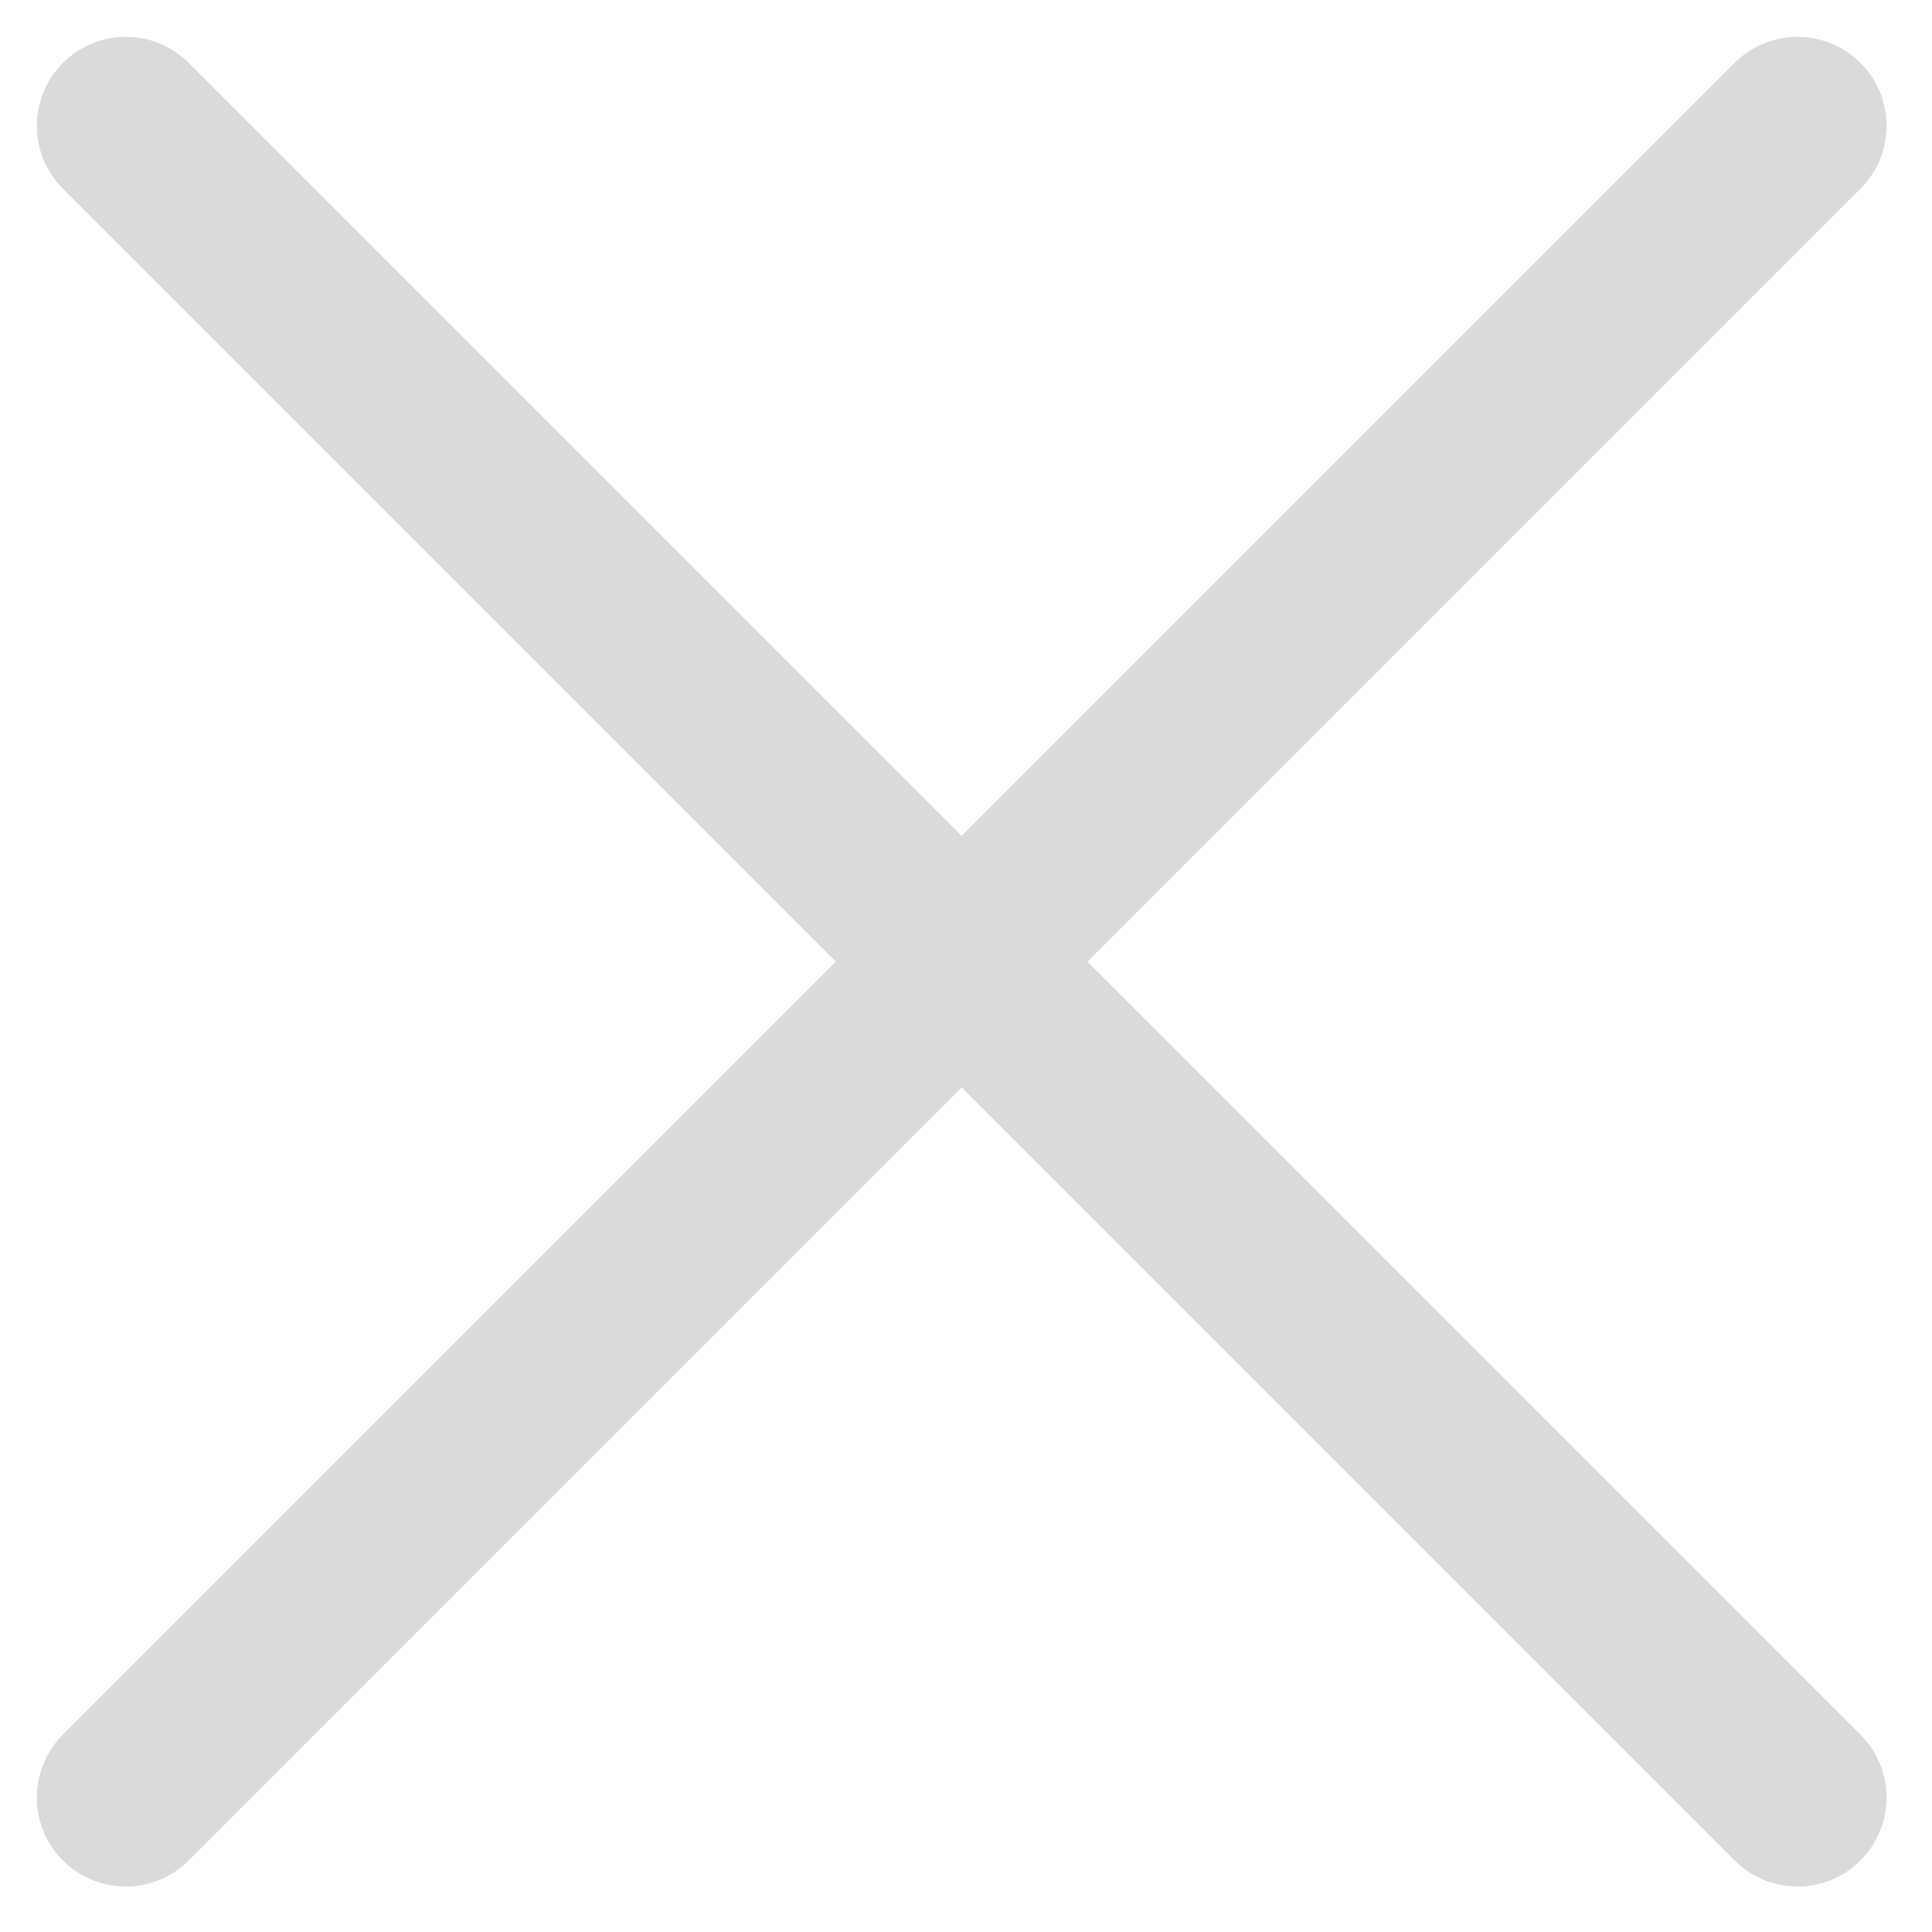
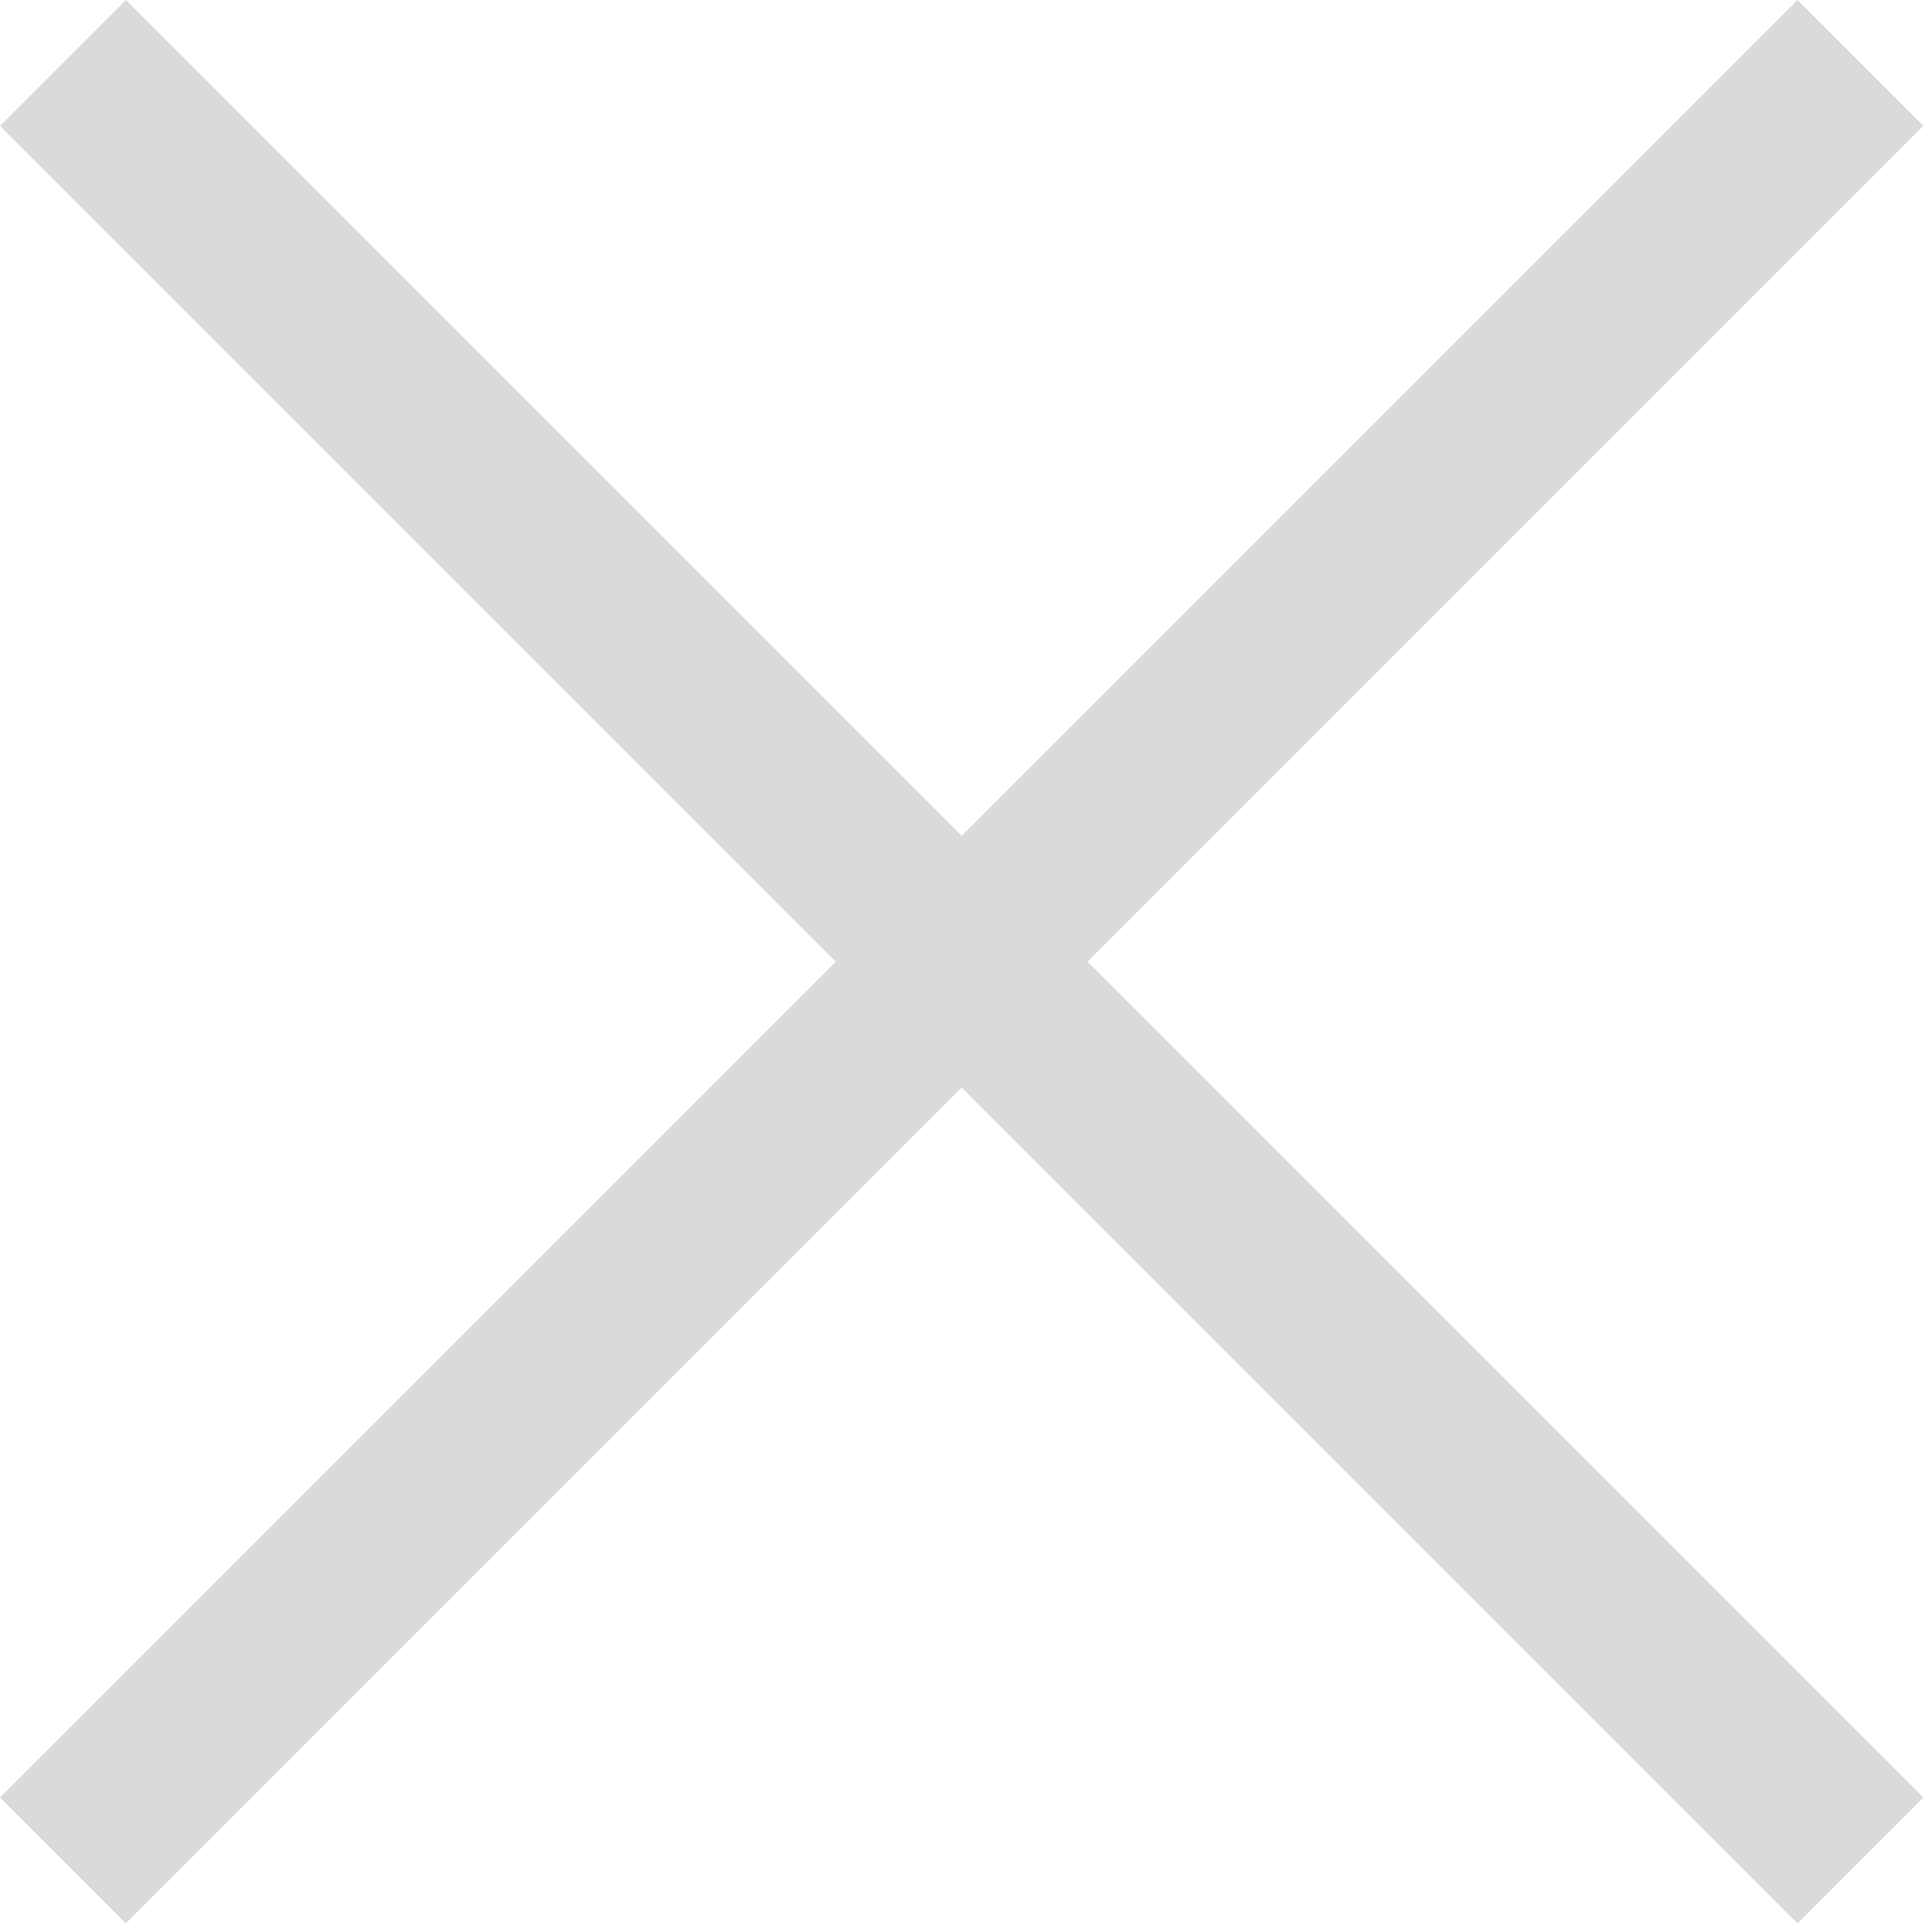
<svg xmlns="http://www.w3.org/2000/svg" width="76" height="76" viewBox="0 0 76 76" fill="none">
-   <rect x="70.711" width="7" height="100" rx="3.5" transform="rotate(45 70.7107 0)" fill="#DADADA" />
-   <rect y="4.95" width="7" height="100" rx="3.5" transform="rotate(-45 0 4.94975)" fill="#DADADA" />
+   <rect x="70.711" width="7" height="100" transform="rotate(45 70.7107 0)" fill="#DADADA" />
+   <rect y="4.95" width="7" height="100" transform="rotate(-45 0 4.94975)" fill="#DADADA" />
</svg>
